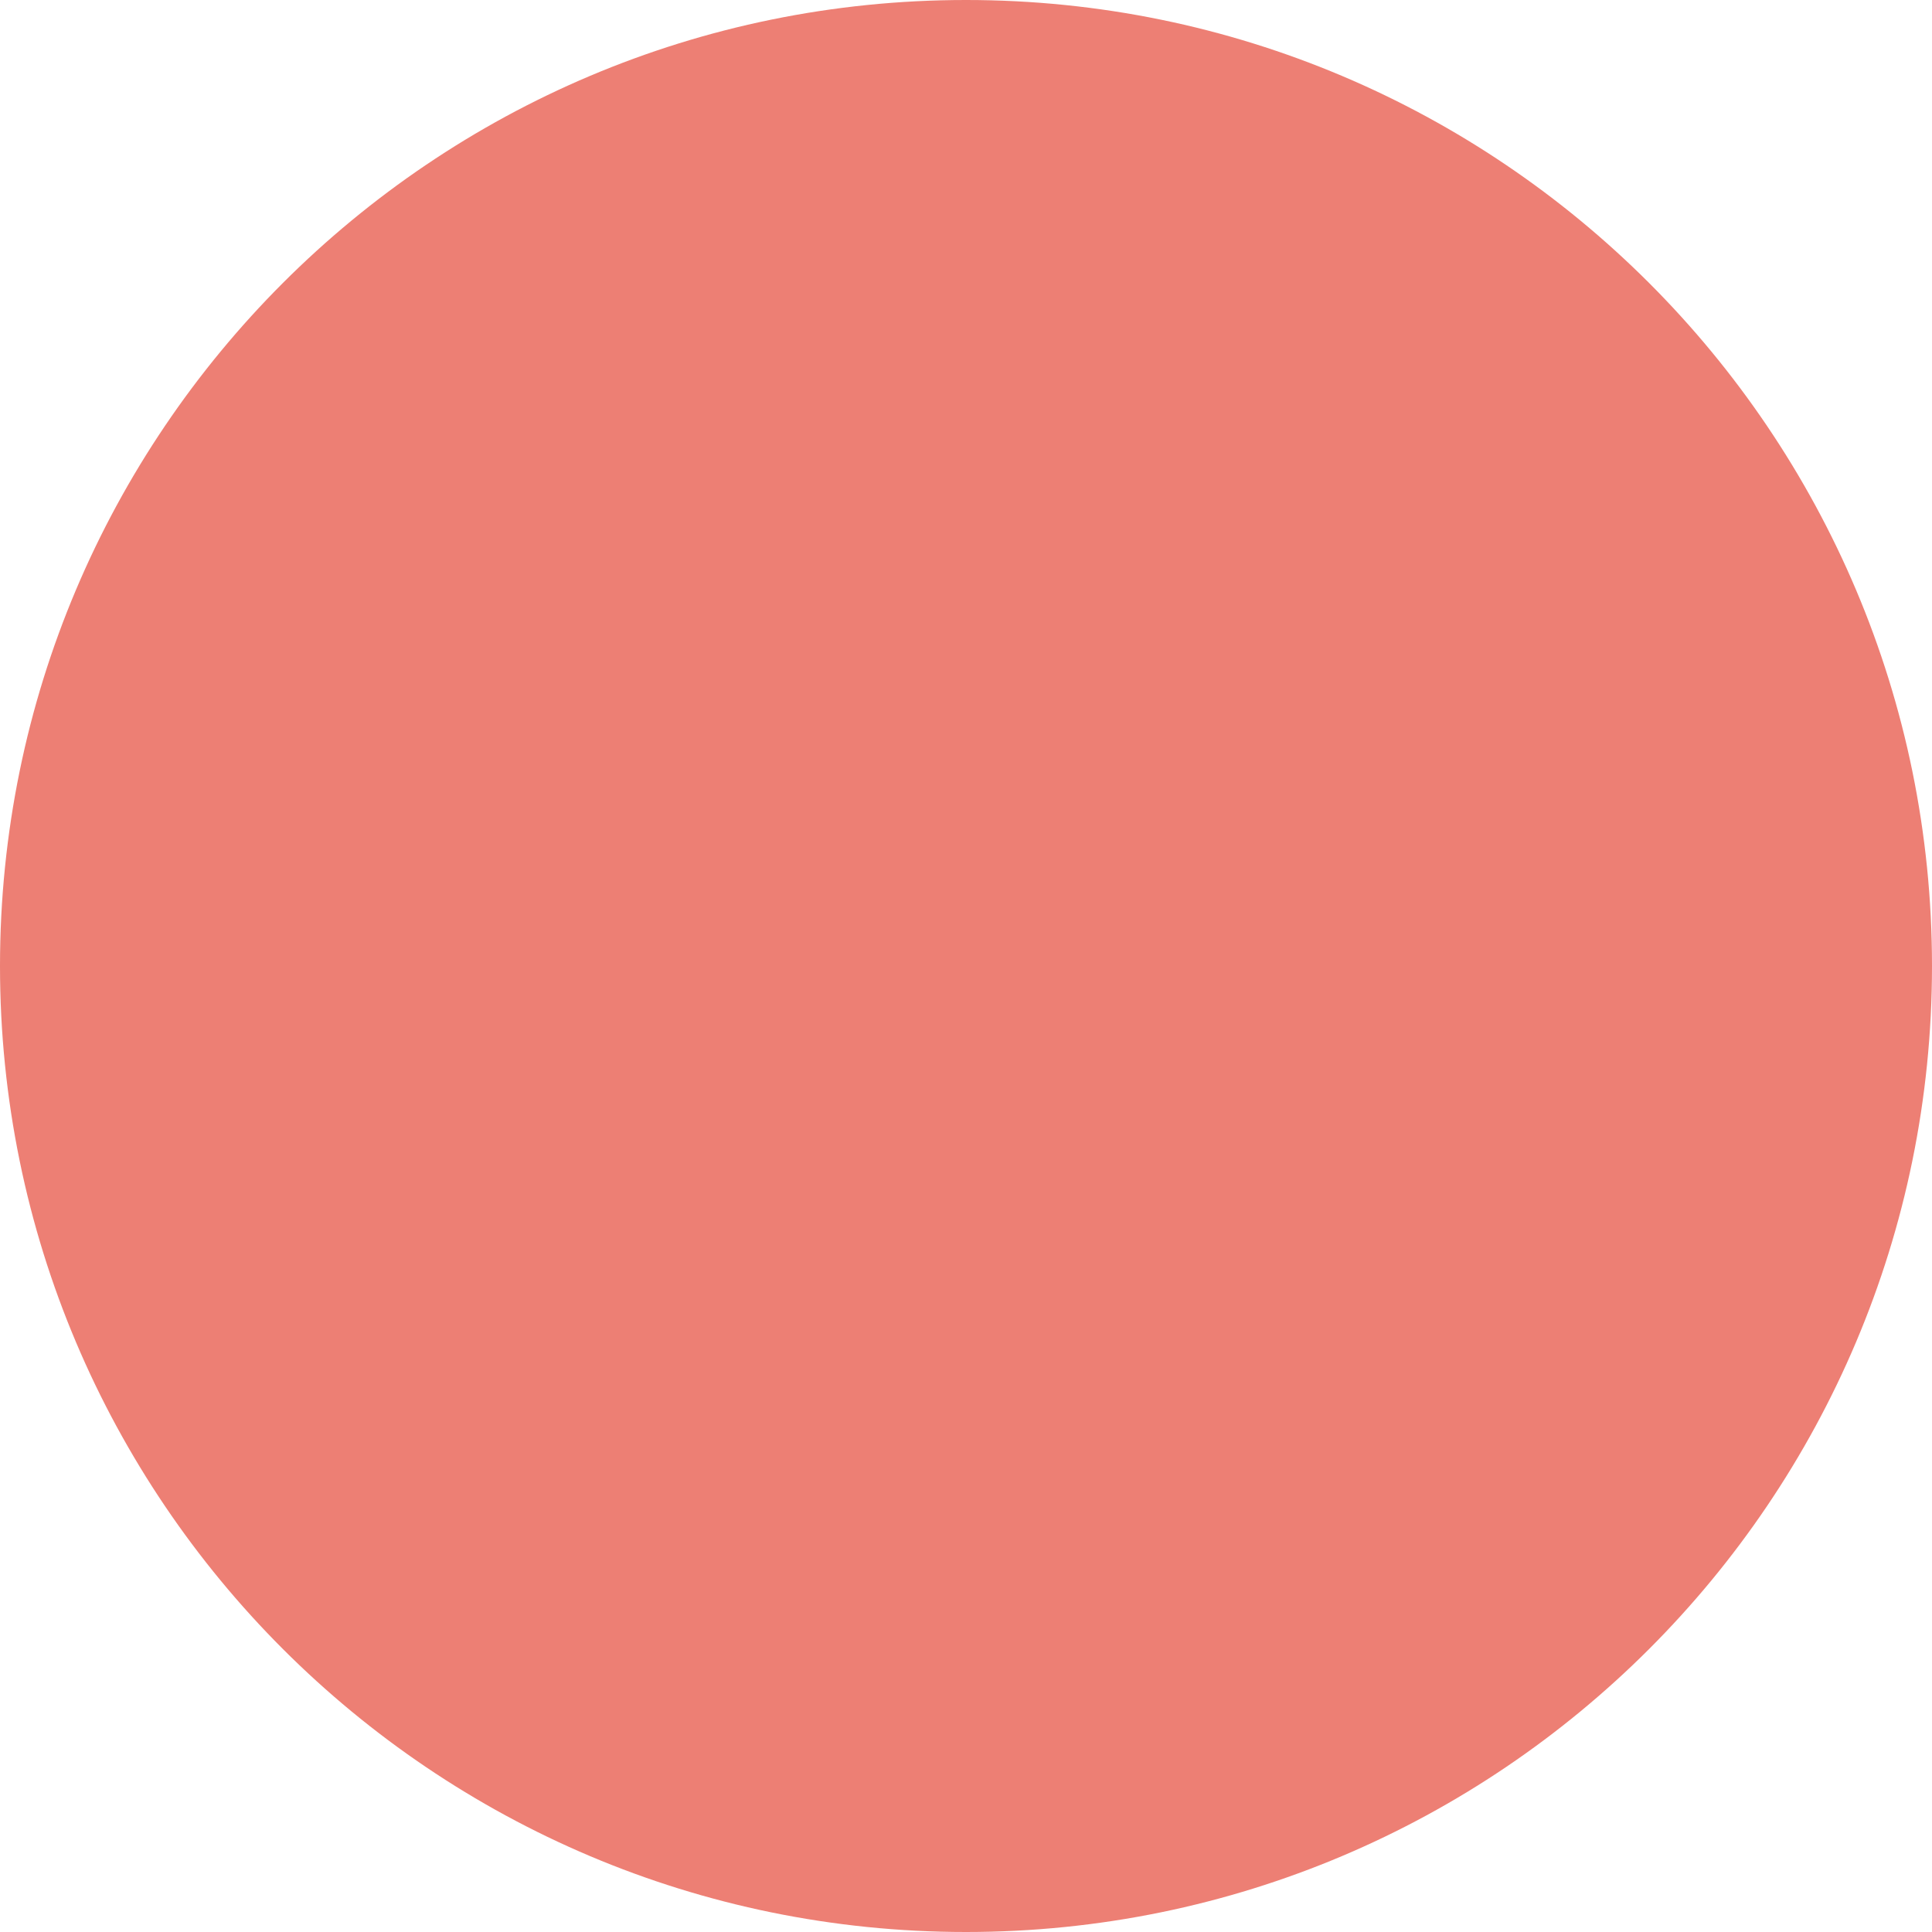
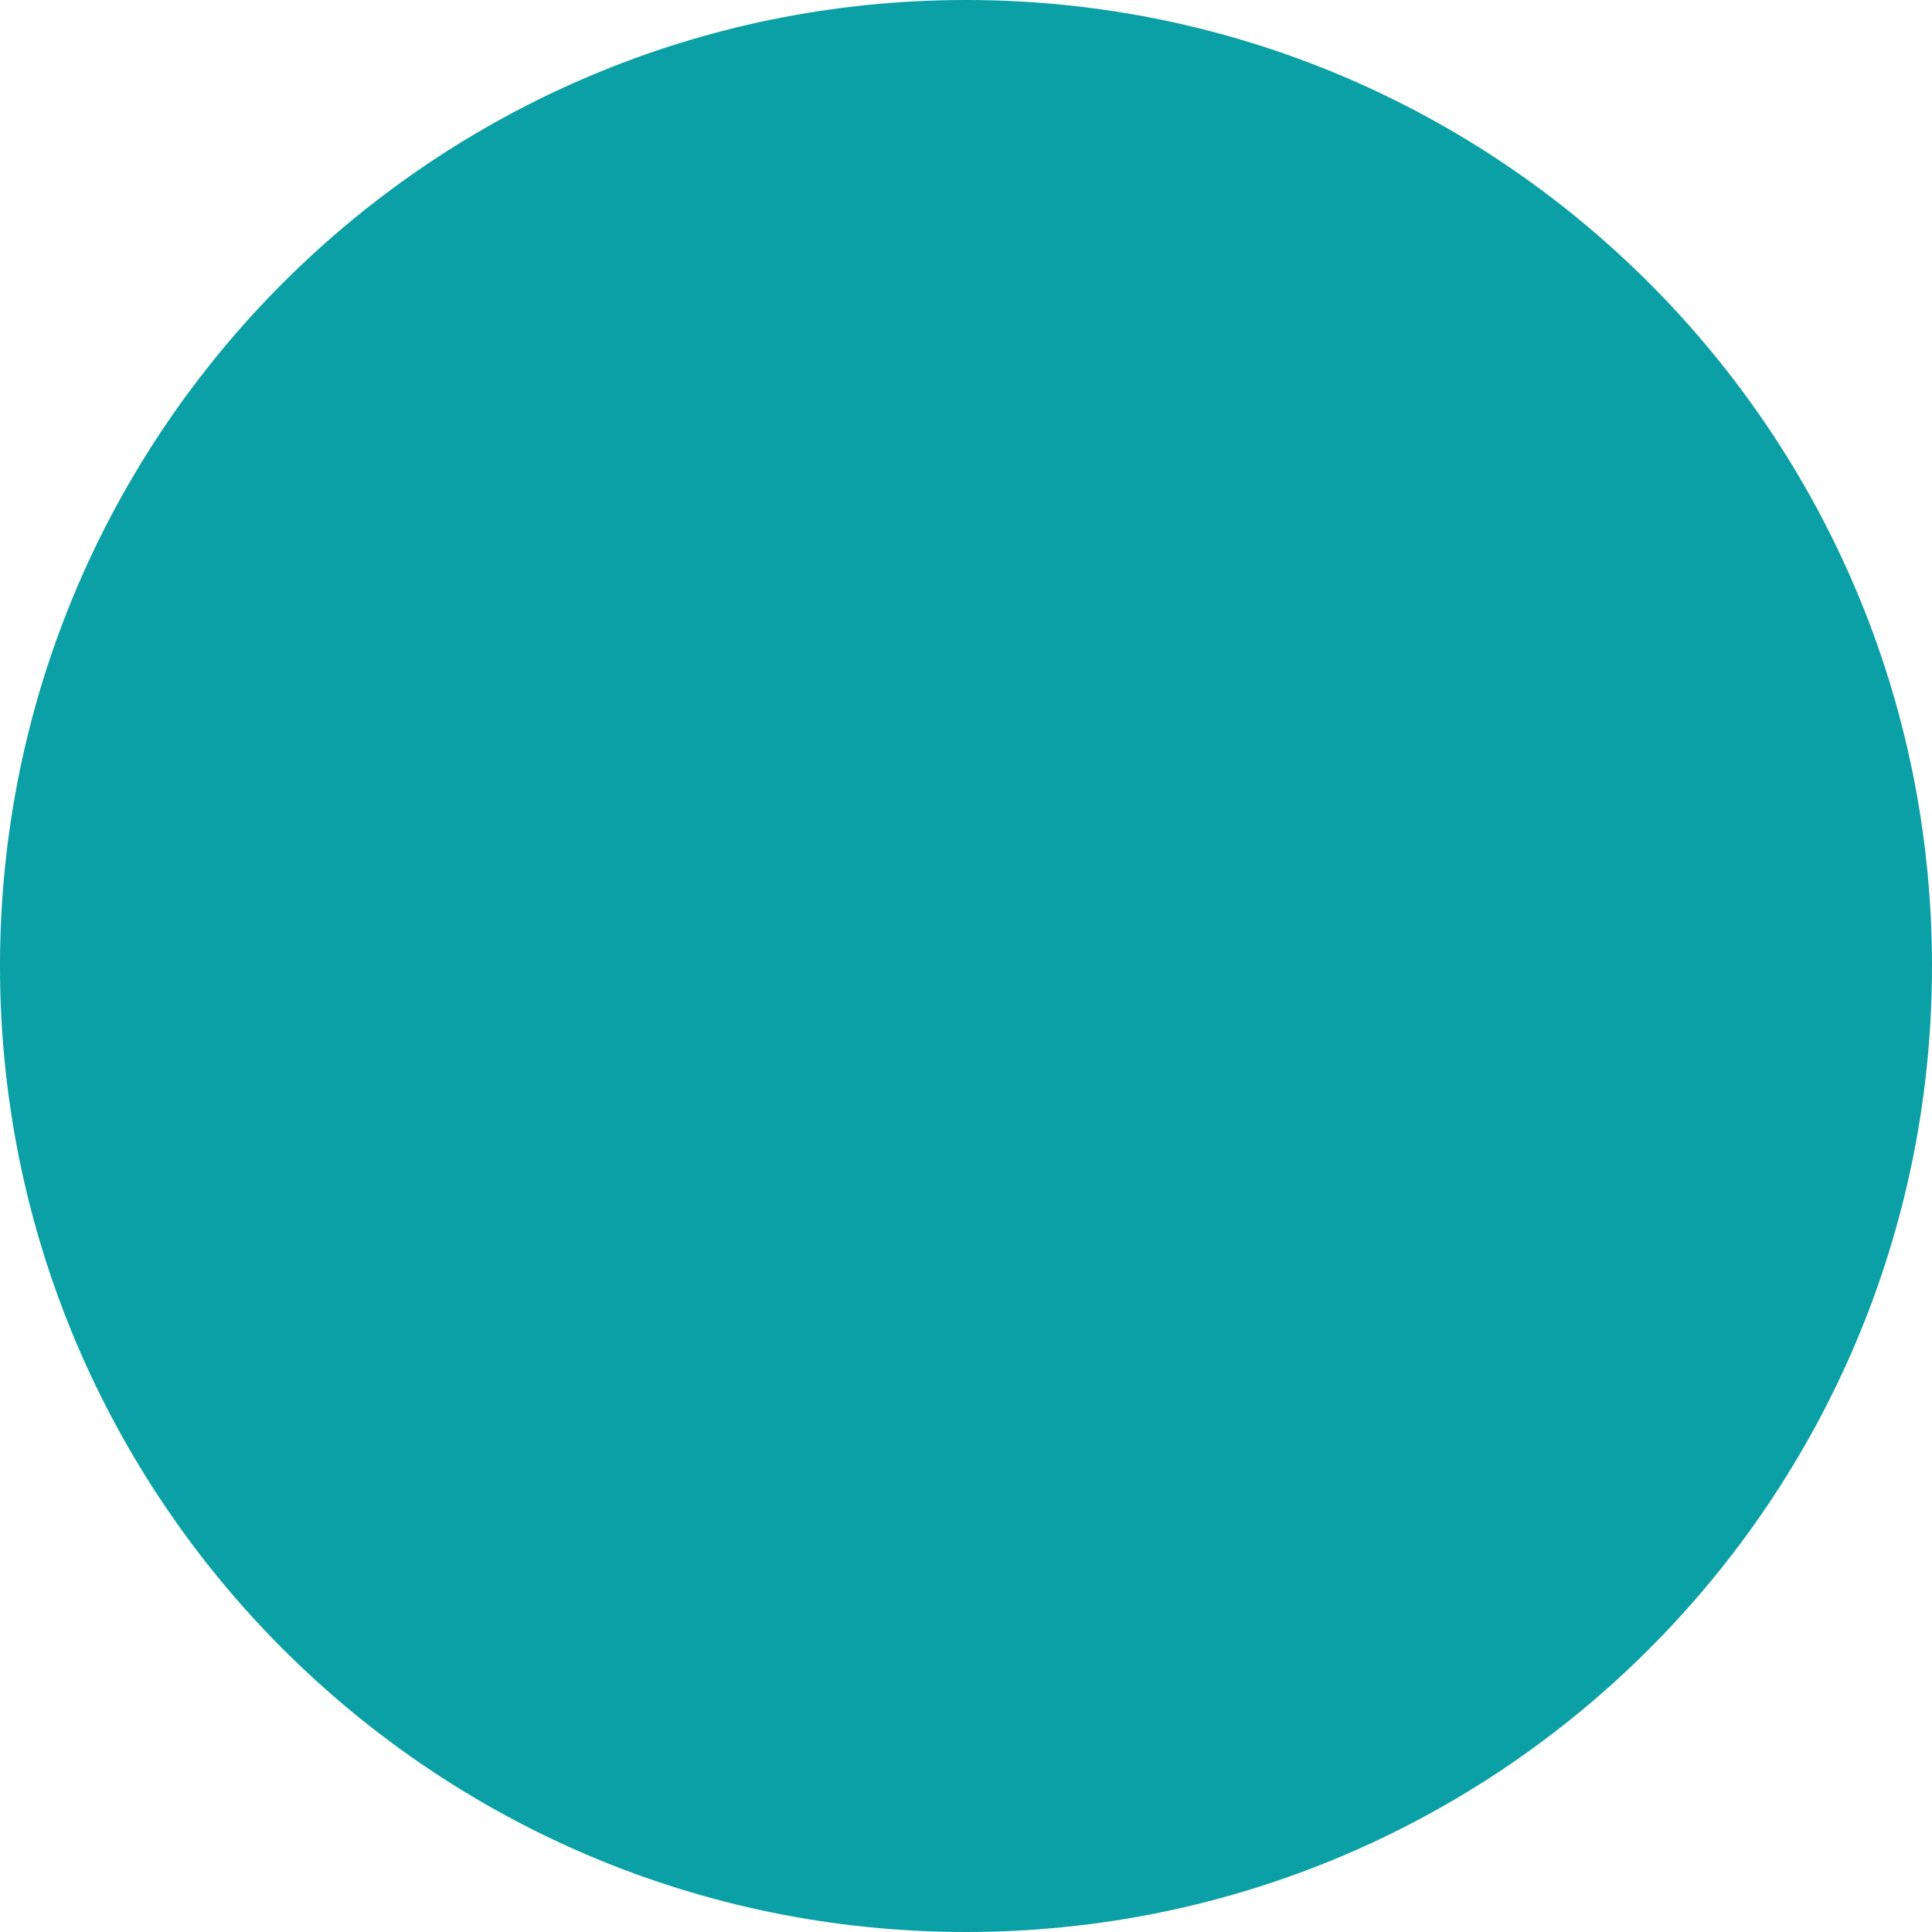
<svg xmlns="http://www.w3.org/2000/svg" preserveAspectRatio="none" overflow="visible" style="display: block;" width="8" height="8" viewBox="0 0 8 8" fill="none">
-   <circle id="Ellipse 1" cx="4" cy="4" r="4" fill="#ED7F74" />
+   <circle id="Ellipse 1" cx="4" cy="4" r="4" fill="#0AA0A5" />
</svg>
